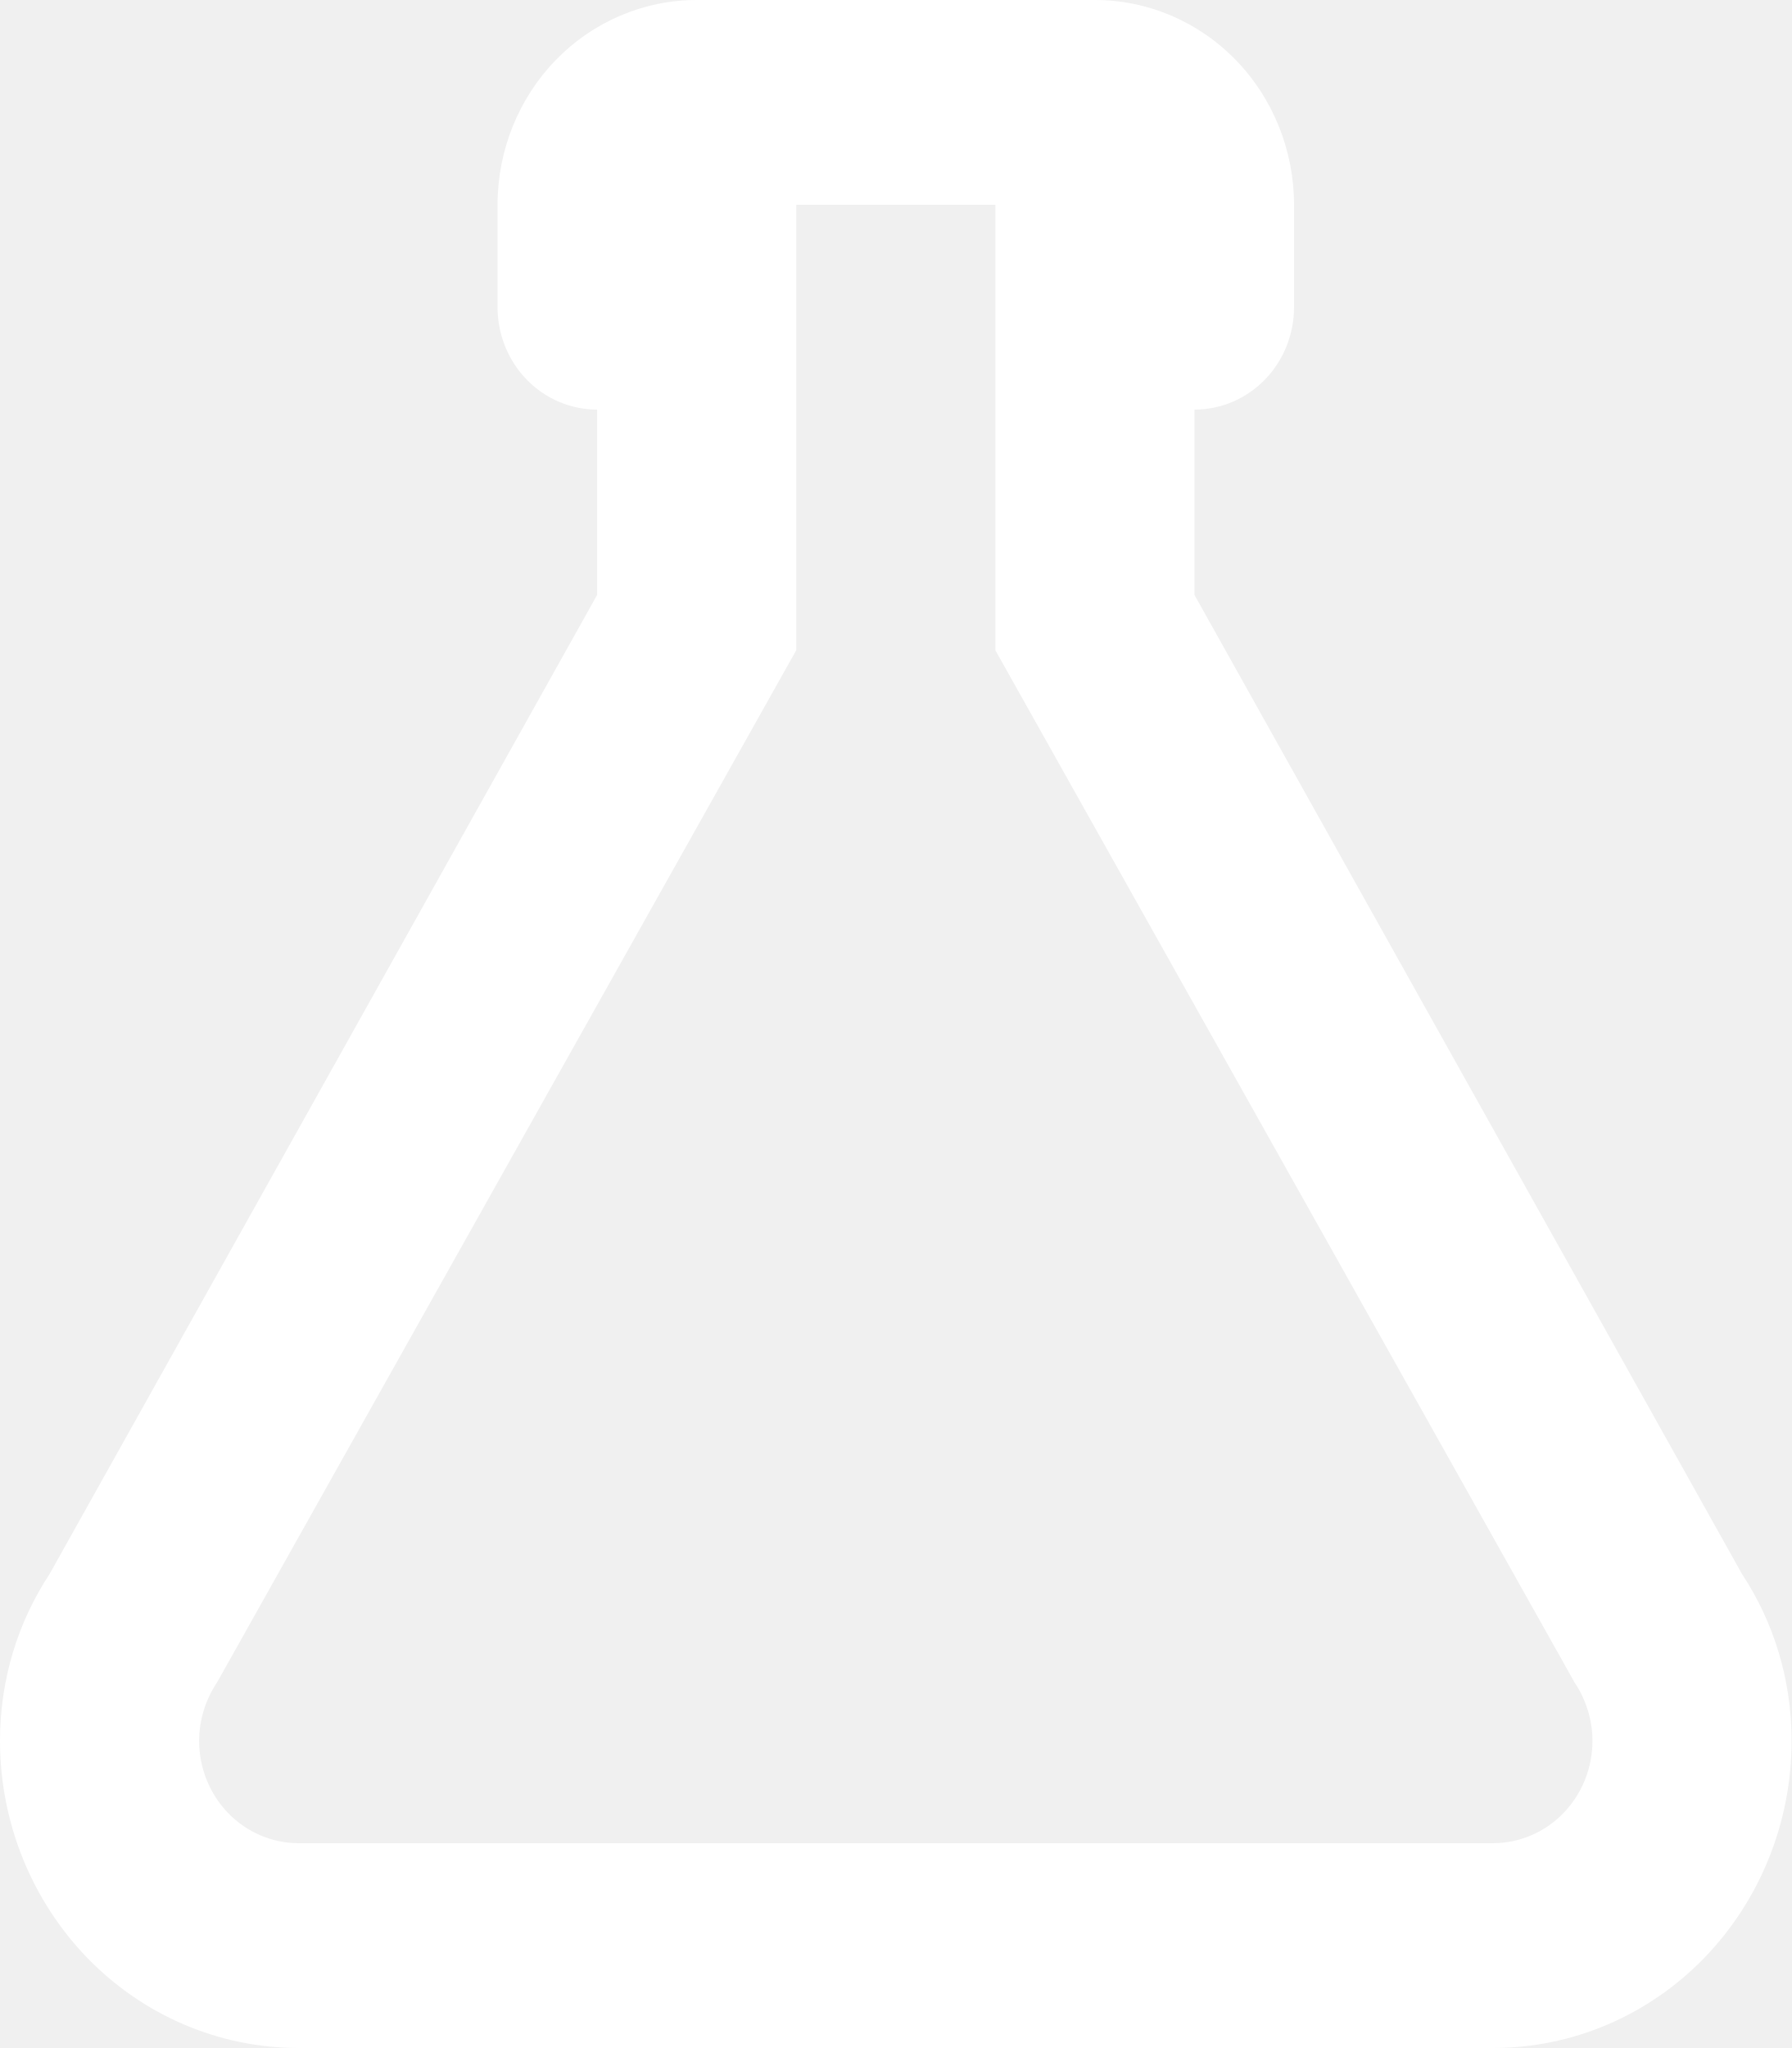
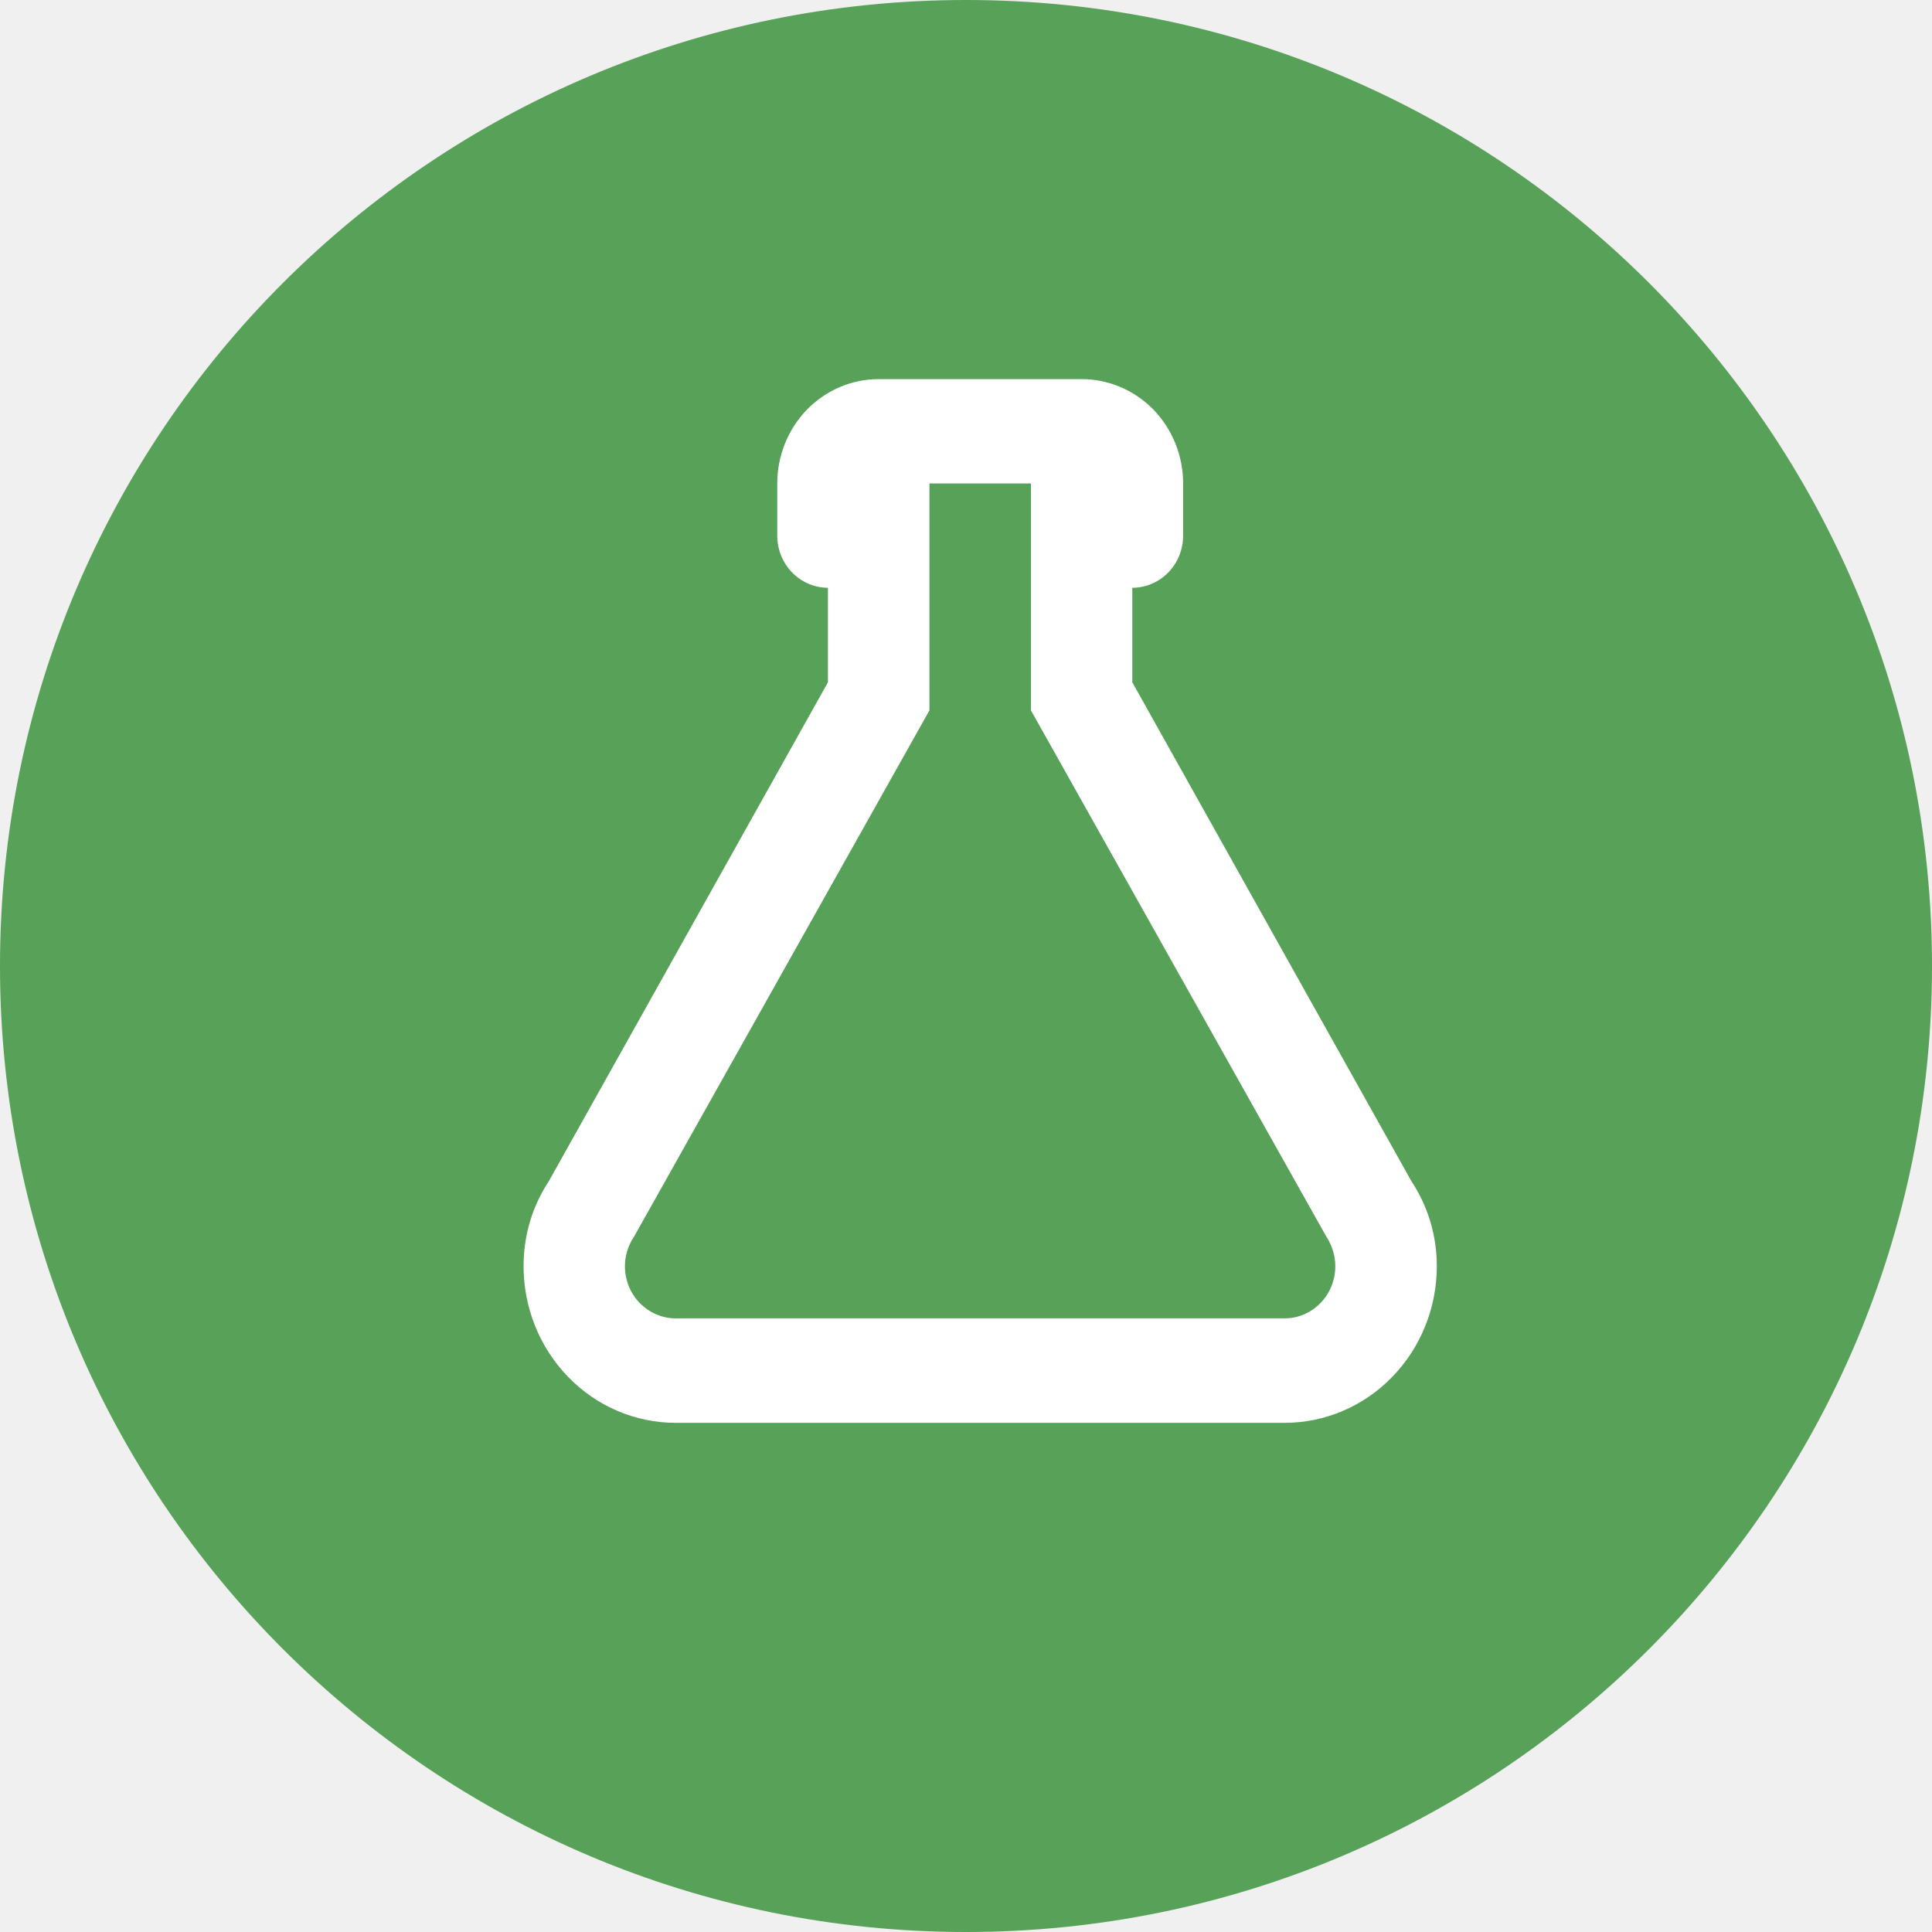
- <svg xmlns="http://www.w3.org/2000/svg" width="7" height="8" viewBox="0 0 7 8" fill="none">
-   <path d="M0.778 6.8C0.778 6.906 0.819 7.008 0.892 7.083C0.965 7.158 1.064 7.2 1.167 7.2H5.833C5.936 7.2 6.035 7.158 6.108 7.083C6.181 7.008 6.222 6.906 6.222 6.8C6.222 6.716 6.195 6.636 6.152 6.572L3.889 2.54V0.8H3.111V2.54L0.848 6.572C0.805 6.636 0.778 6.716 0.778 6.8ZM1.167 8C0.857 8 0.561 7.874 0.342 7.649C0.123 7.423 0 7.118 0 6.8C0 6.56 0.07 6.336 0.194 6.148L2.333 2.324V1.6C2.23 1.6 2.131 1.558 2.058 1.483C1.985 1.408 1.944 1.306 1.944 1.2V0.8C1.944 0.588 2.026 0.384 2.172 0.234C2.318 0.084 2.516 0 2.722 0H4.278C4.484 0 4.682 0.084 4.828 0.234C4.974 0.384 5.056 0.588 5.056 0.8V1.2C5.056 1.306 5.015 1.408 4.942 1.483C4.869 1.558 4.77 1.6 4.667 1.6V2.324L6.806 6.148C6.93 6.336 7 6.56 7 6.8C7 7.118 6.877 7.423 6.658 7.649C6.439 7.874 6.143 8 5.833 8H1.167Z" fill="white" />
+ <svg xmlns="http://www.w3.org/2000/svg" width="13" height="13" viewBox="0 0 13 13" fill="none">
+   <circle cx="6.5" cy="6.5" r="6.5" fill="#58A158" />
+   <path d="M4.205 8.52C4.205 8.613 4.241 8.703 4.305 8.768C4.37 8.834 4.456 8.871 4.547 8.871H8.644C8.734 8.871 8.821 8.834 8.885 8.768C8.949 8.703 8.985 8.613 8.985 8.52C8.985 8.446 8.961 8.376 8.924 8.32L6.937 4.78V3.253H6.254V4.78L4.267 8.32C4.229 8.376 4.205 8.446 4.205 8.52ZM4.547 9.574C4.275 9.574 4.015 9.463 3.823 9.265C3.631 9.067 3.523 8.8 3.523 8.52C3.523 8.309 3.584 8.113 3.693 7.948L5.571 4.591V3.955C5.481 3.955 5.394 3.918 5.33 3.852C5.266 3.787 5.23 3.697 5.23 3.604V3.253C5.23 3.067 5.302 2.888 5.43 2.756C5.558 2.625 5.731 2.551 5.912 2.551H7.278C7.459 2.551 7.633 2.625 7.761 2.756C7.889 2.888 7.961 3.067 7.961 3.253V3.604C7.961 3.697 7.925 3.787 7.861 3.852C7.797 3.918 7.71 3.955 7.619 3.955V4.591L9.497 7.948C9.606 8.113 9.668 8.309 9.668 8.52C9.668 8.8 9.56 9.067 9.368 9.265C9.176 9.463 8.915 9.574 8.644 9.574H4.547Z" fill="white" />
</svg>
